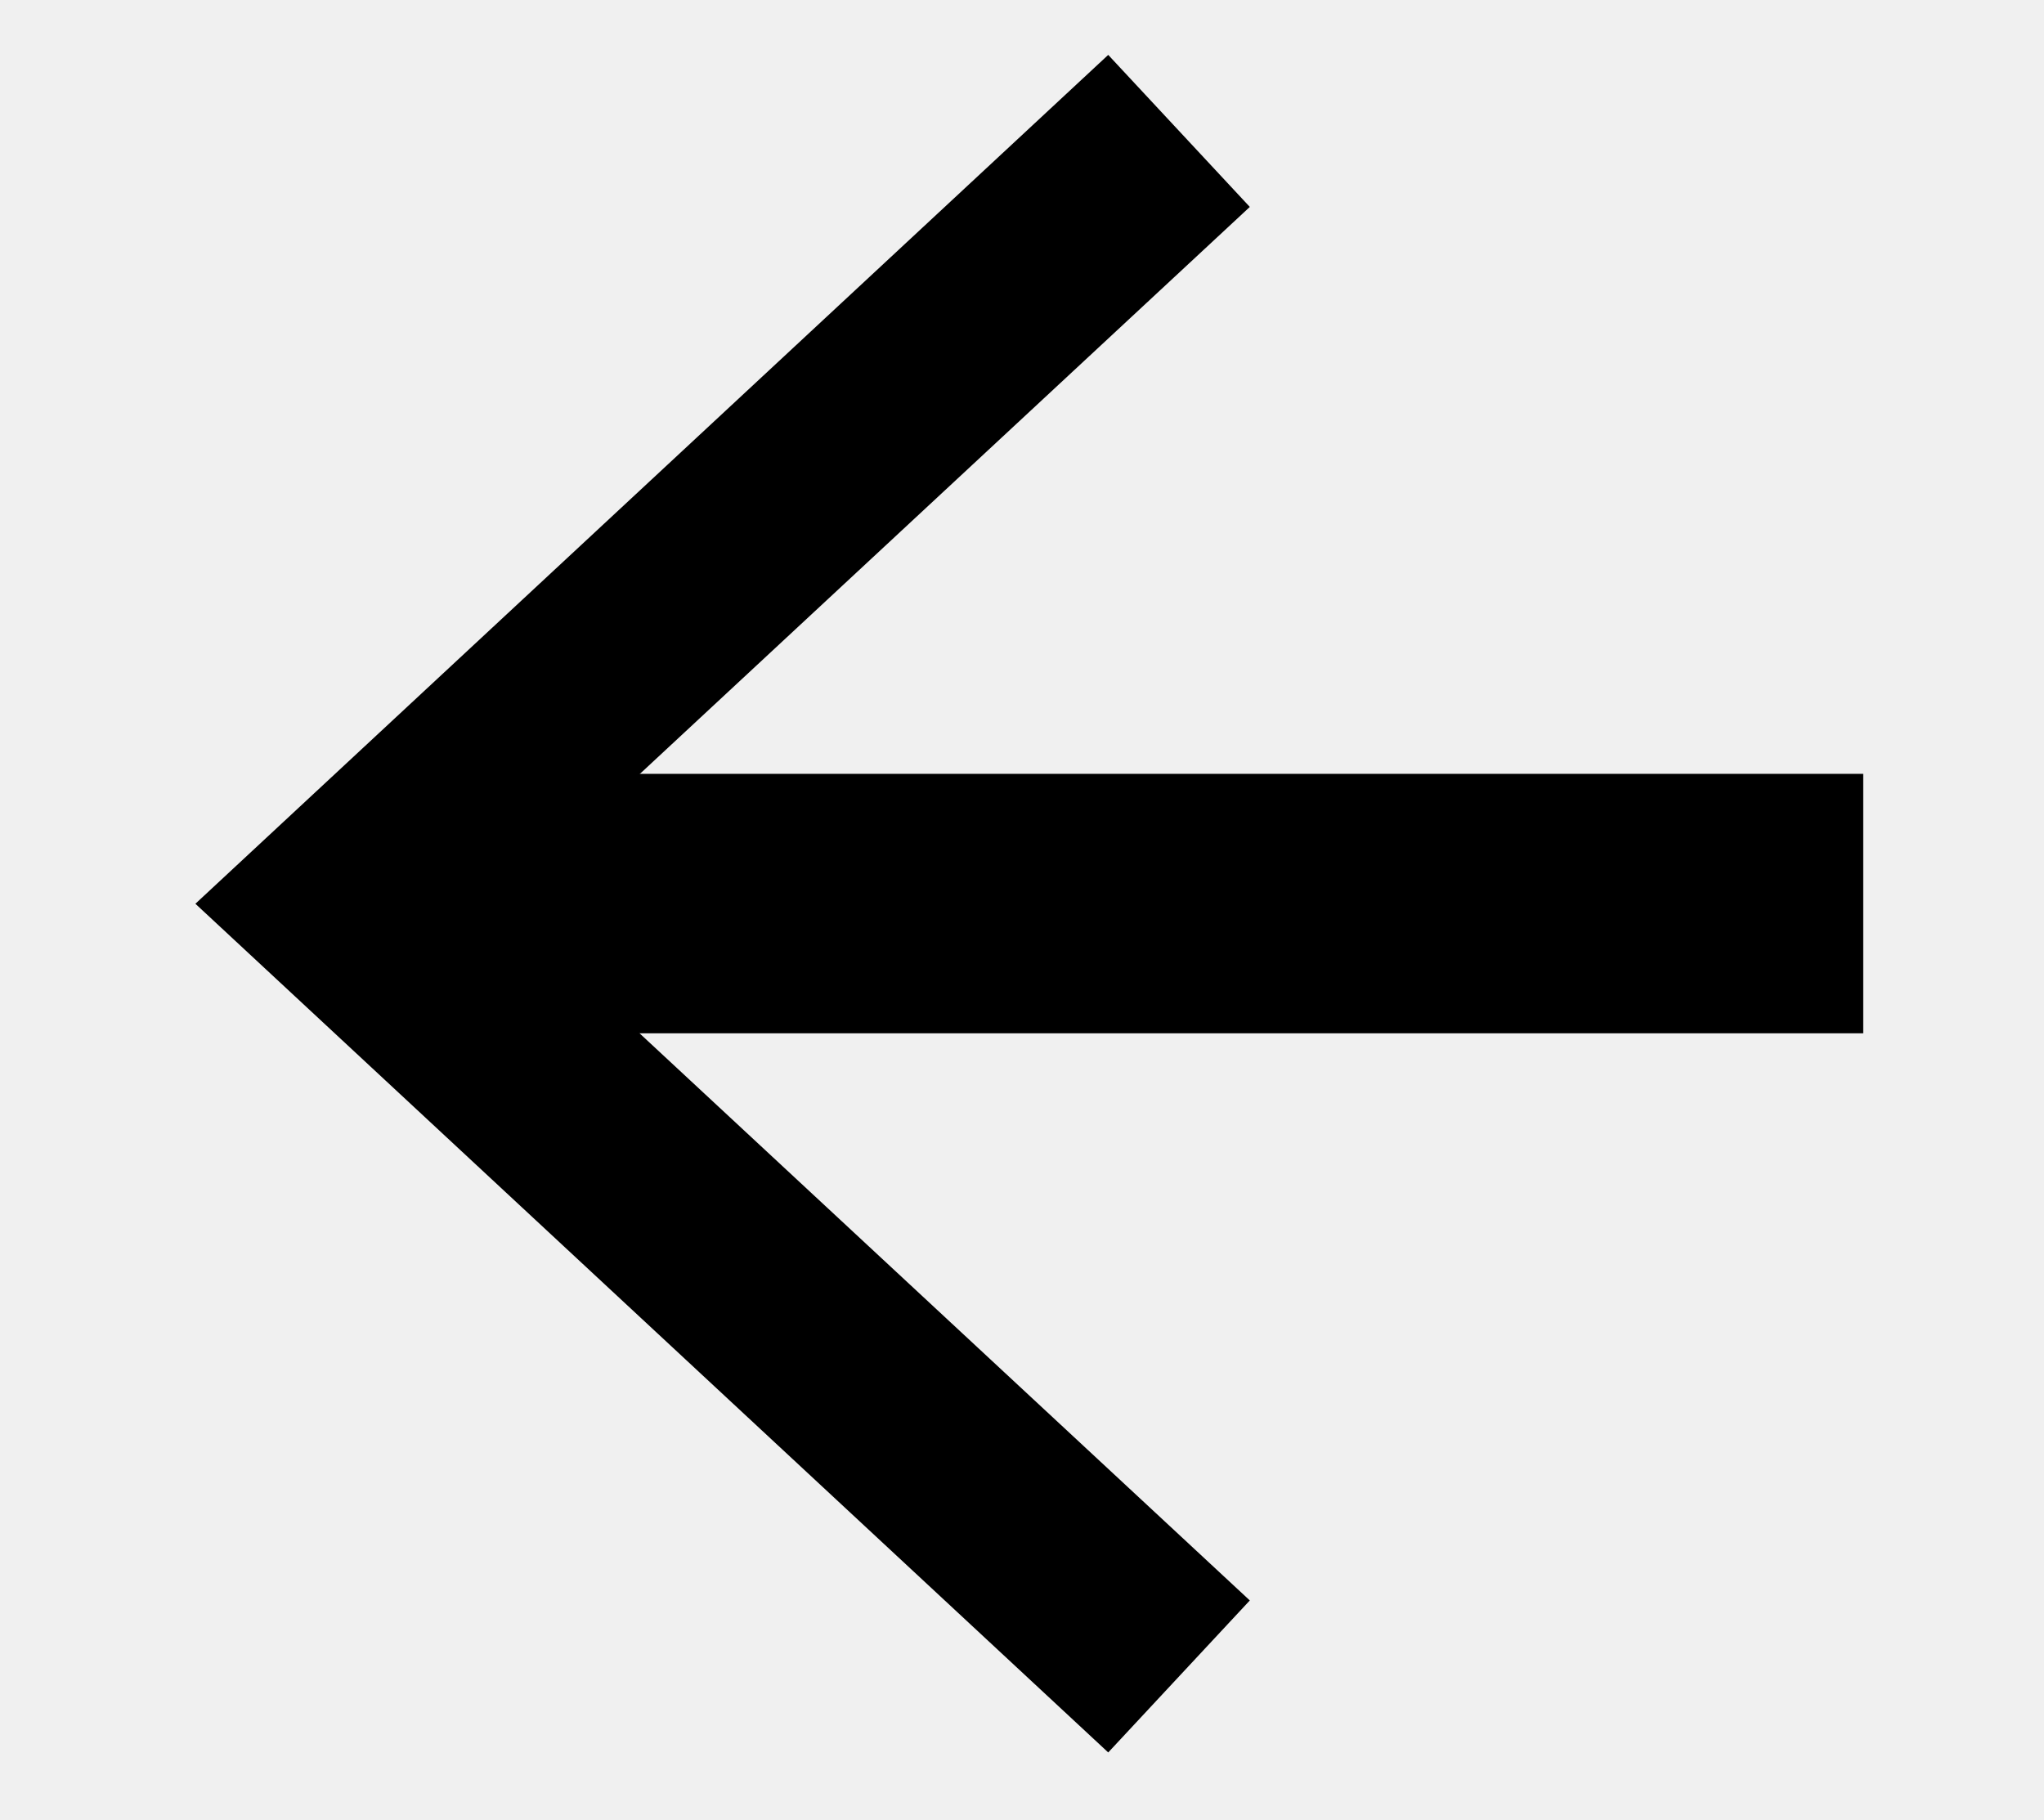
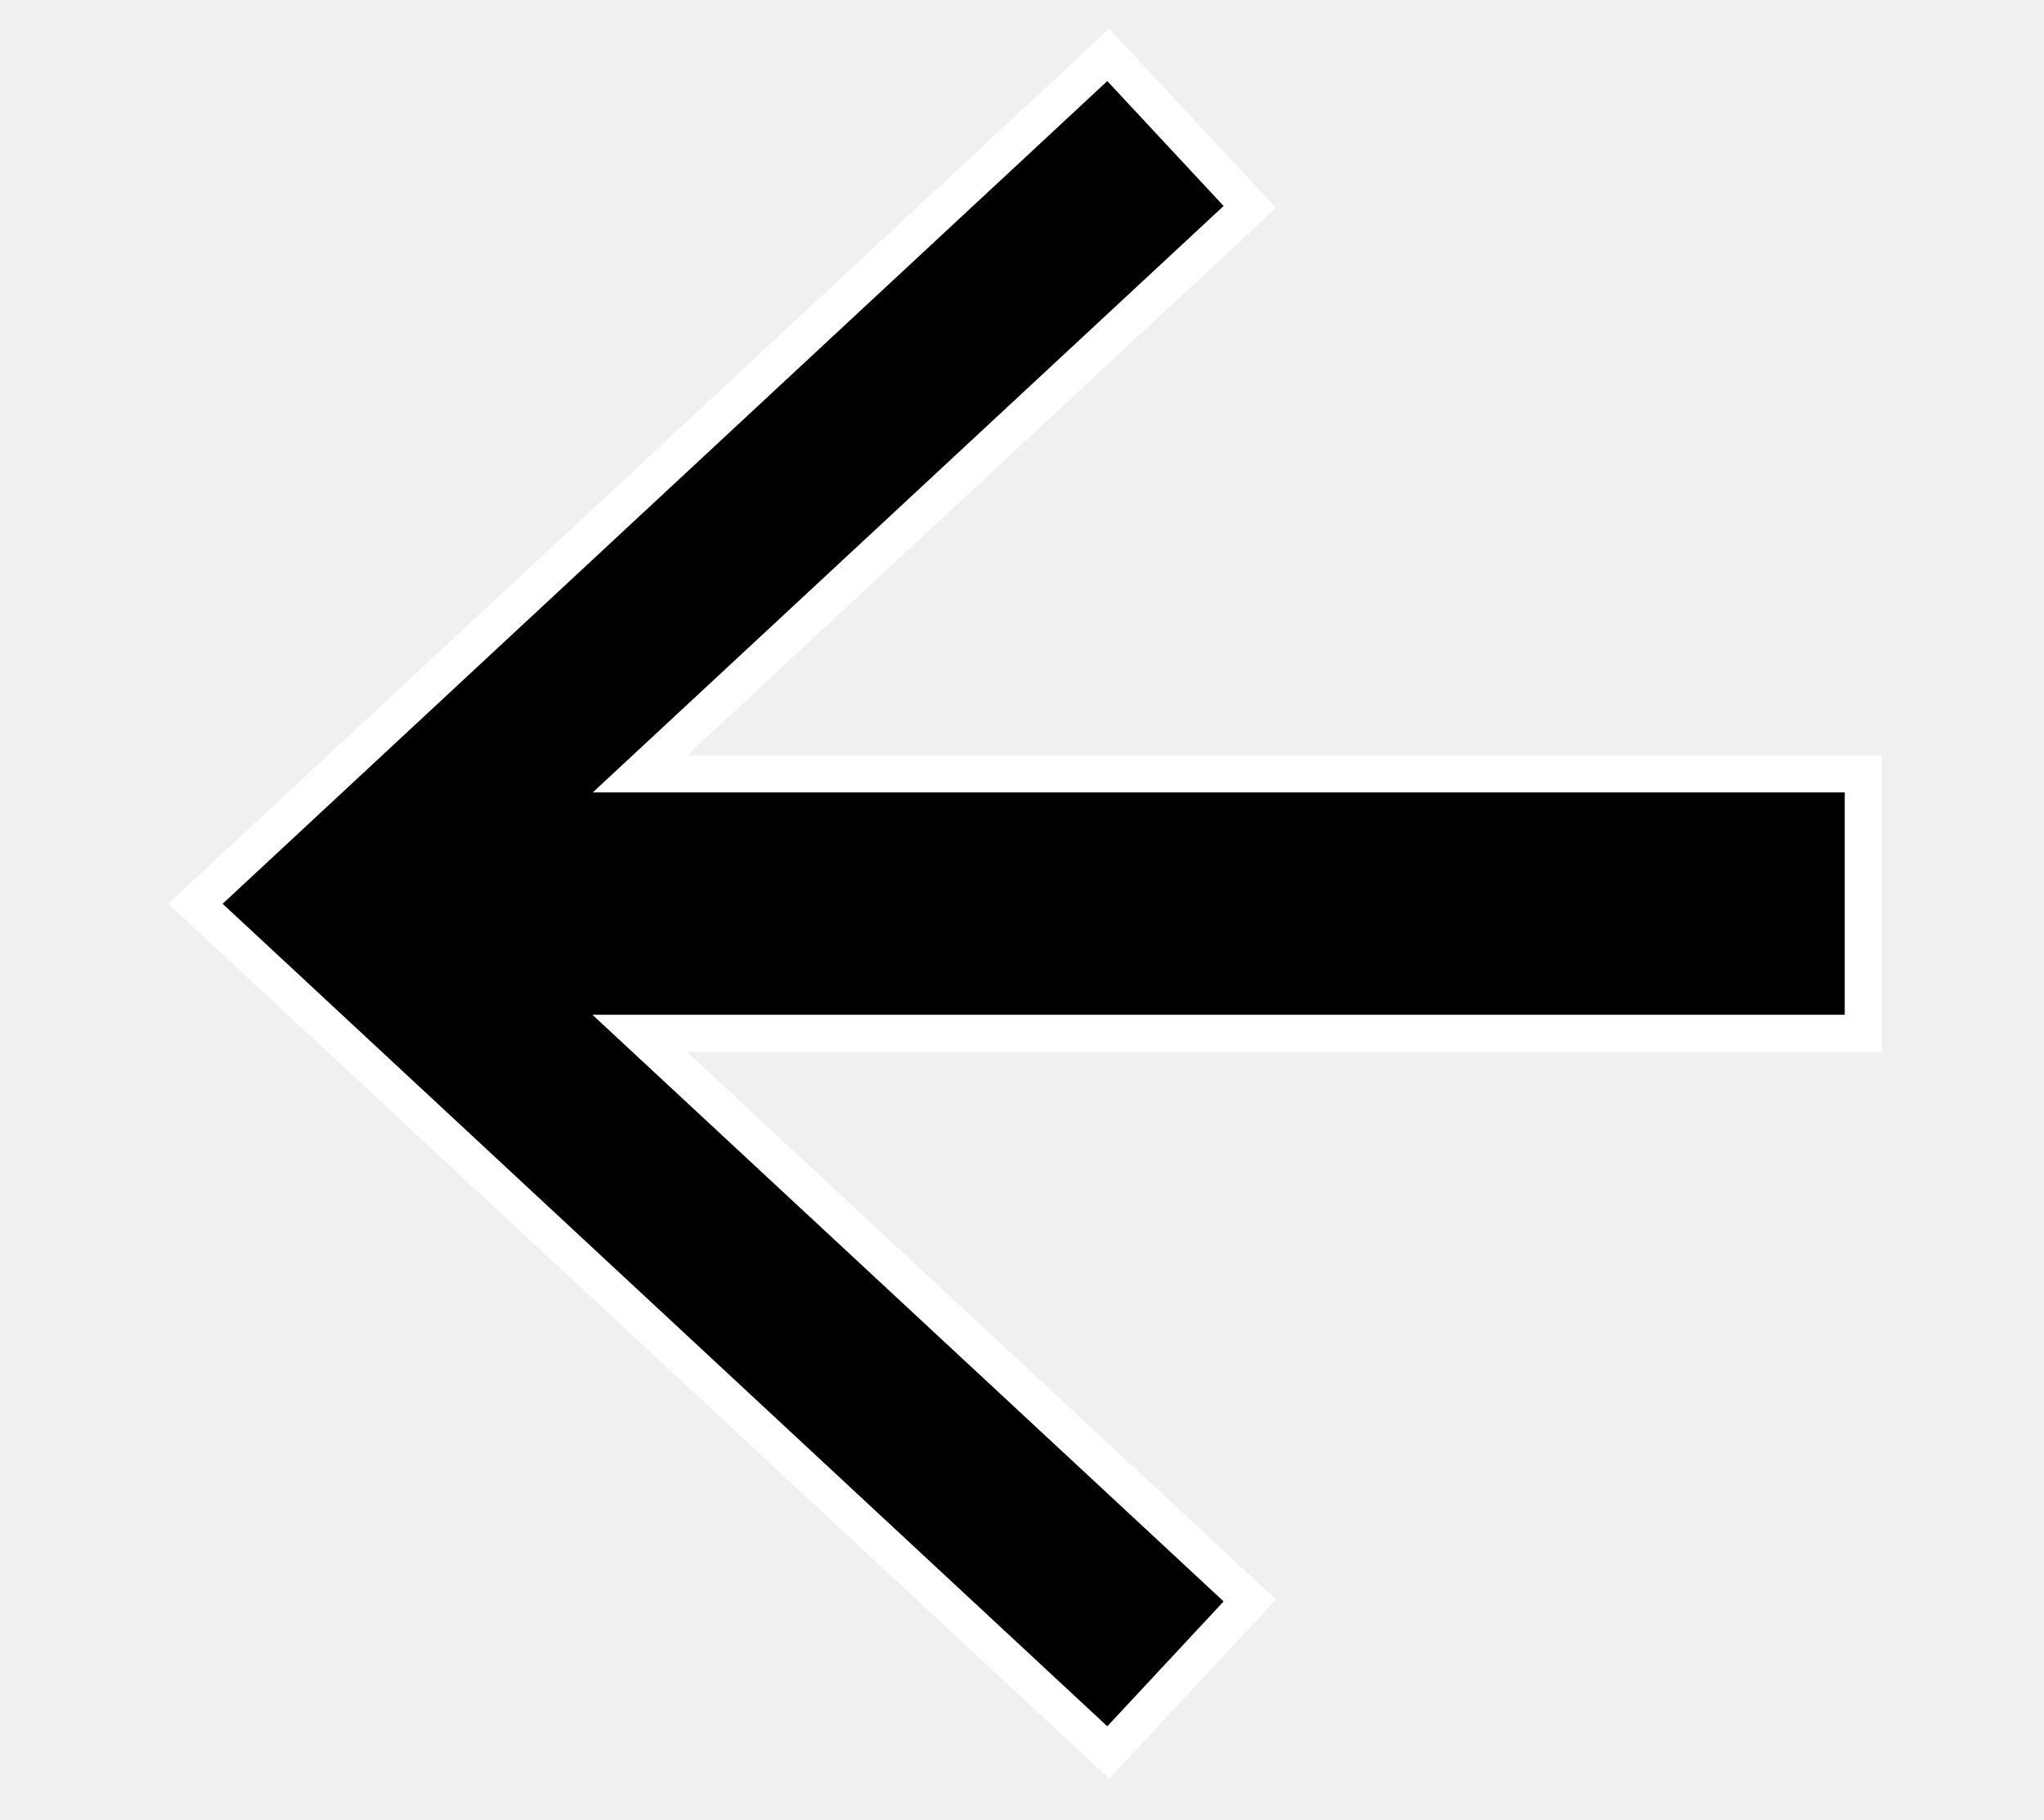
- <svg xmlns="http://www.w3.org/2000/svg" version="1.1" id="Layer_1" x="0px" y="0px" width="55.149px" height="49.091px" viewBox="0 0 55.149 49.091" enable-background="new 0 0 55.149 49.091" xml:space="preserve">
-   <g>
-     <g>
-       <line fill="none" stroke="#000000" stroke-width="7" stroke-miterlimit="10" x1="11.272" y1="24.379" x2="50.272" y2="24.379" />
-       <g>
-         <polygon points="29.901,47.282 33.721,43.181 13.495,24.384 33.721,5.583 29.901,1.481 5.272,24.384    " />
-       </g>
-     </g>
-   </g>
+ <svg xmlns="http://www.w3.org/2000/svg" version="1.1" id="Layer_1" x="0px" y="0px" width="55.148px" height="49.09px" viewBox="0 0 55.148 49.09" enable-background="new 0 0 55.148 49.09" xml:space="preserve">
+   <polygon stroke="#FFFFFF" stroke-miterlimit="10" points="50.272,20.879 17.266,20.879 33.721,5.583 29.901,1.481 5.272,24.384   29.901,47.282 33.721,43.181 17.257,27.879 50.272,27.879 " />
</svg>
